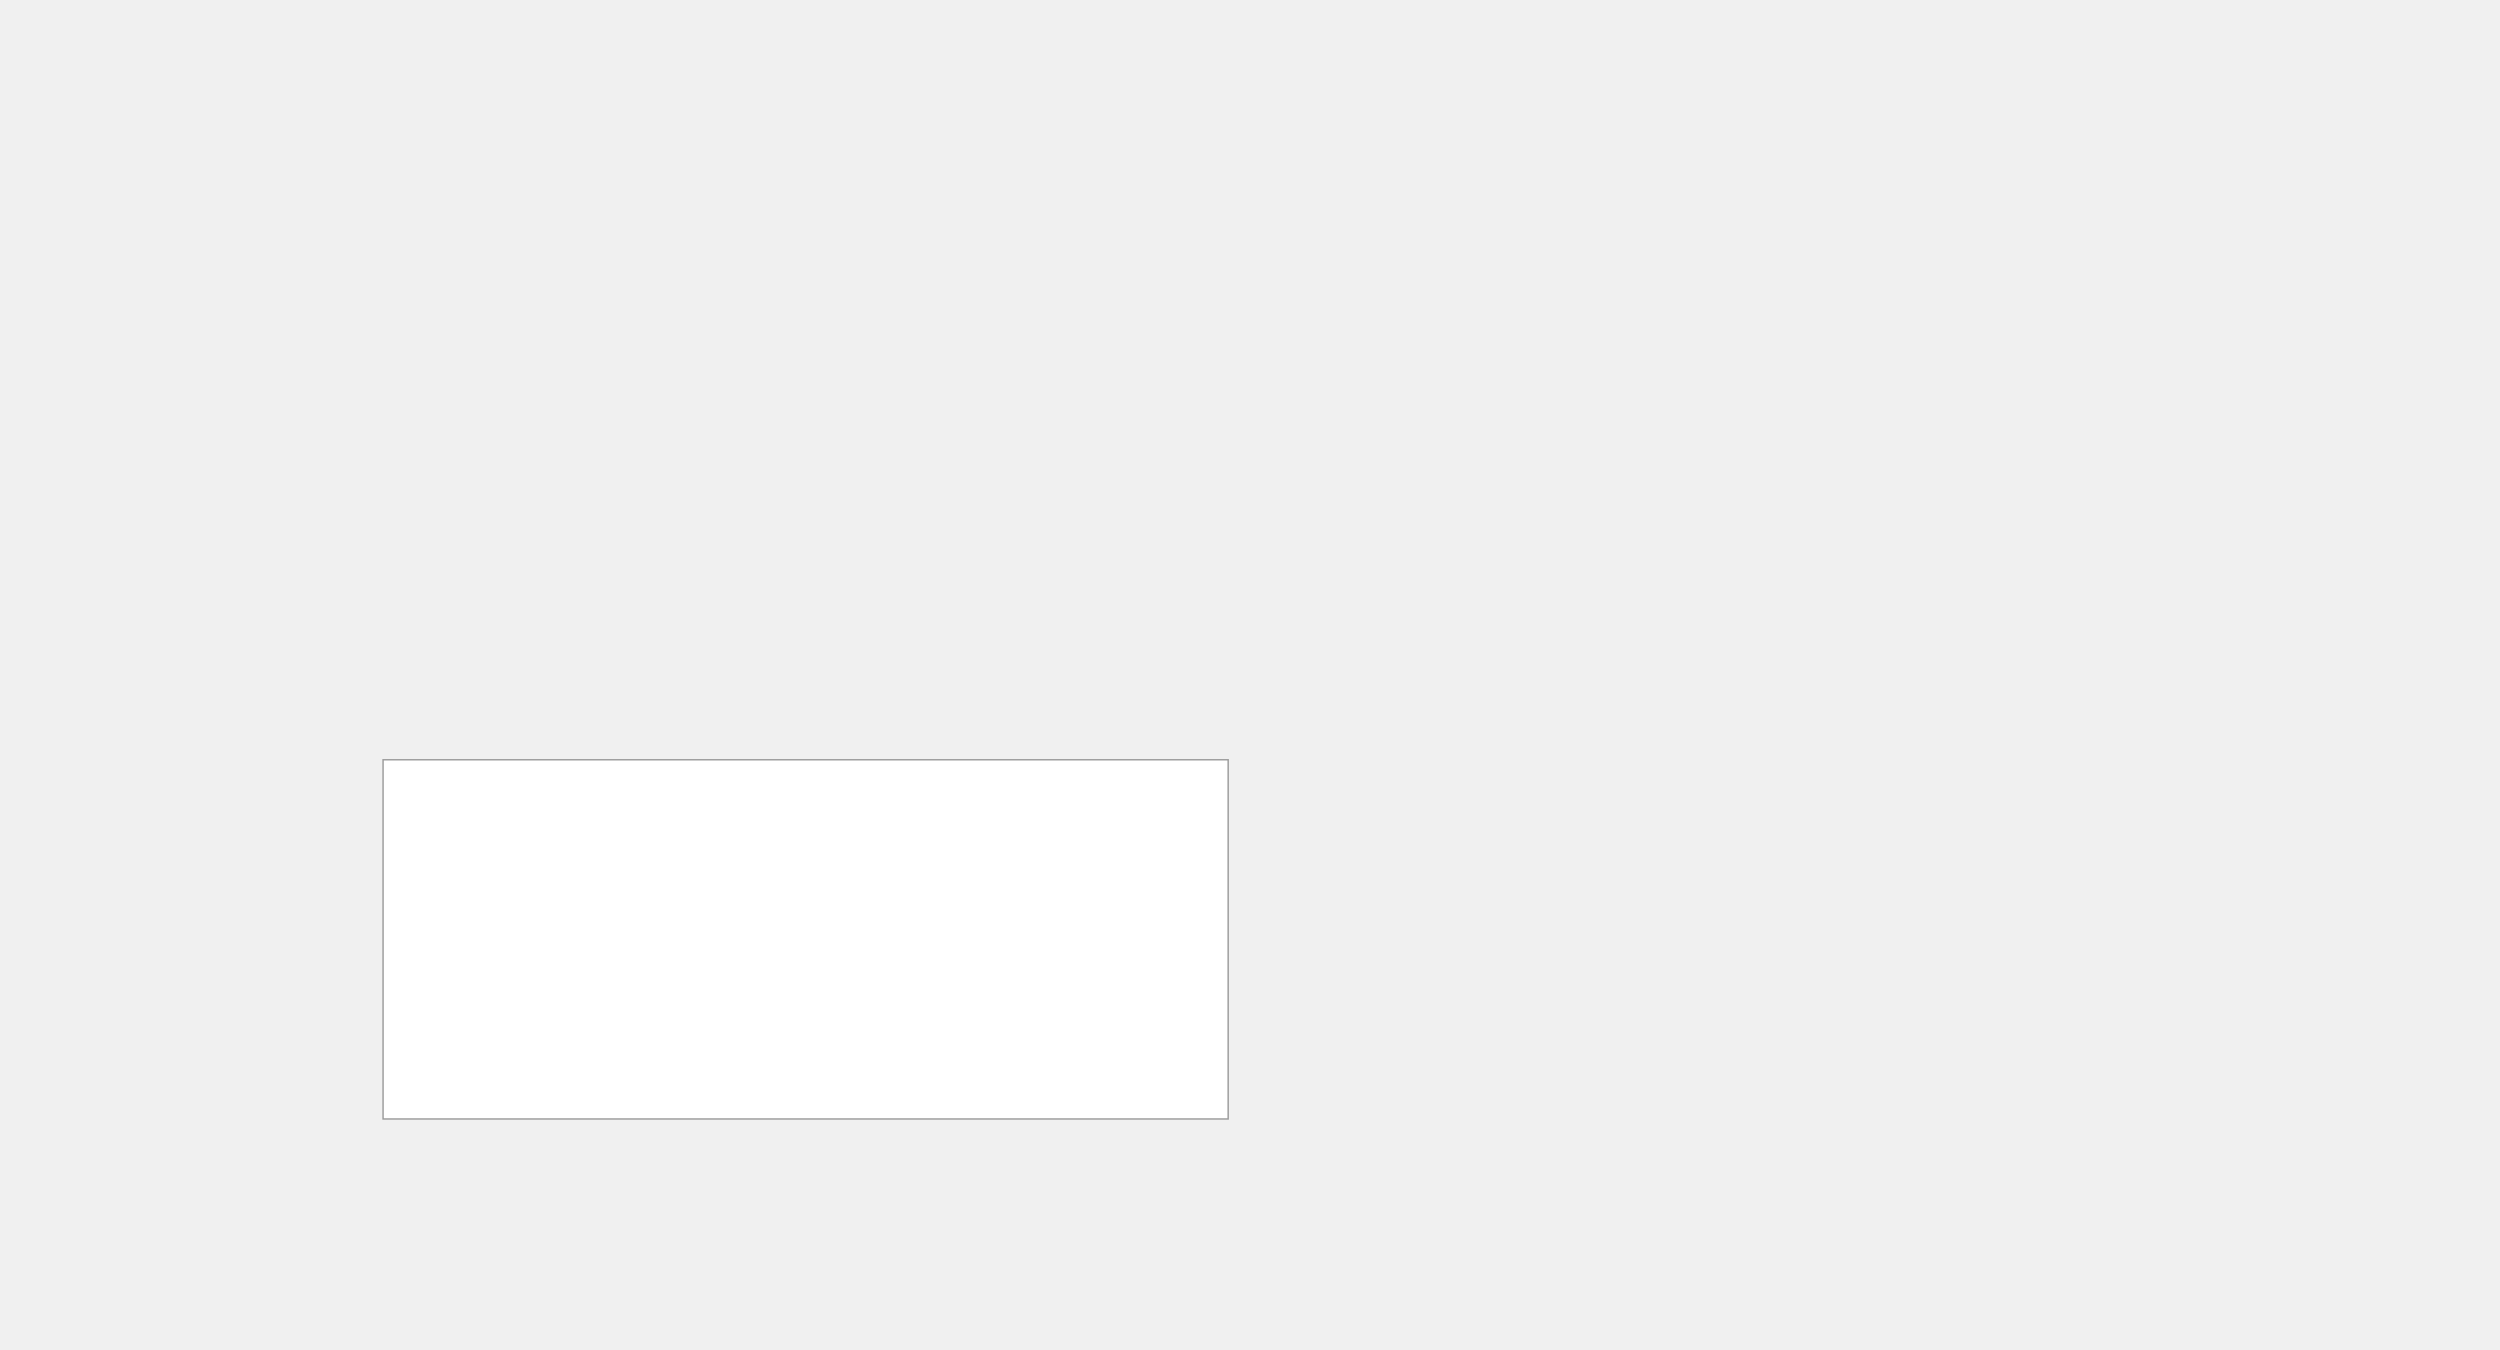
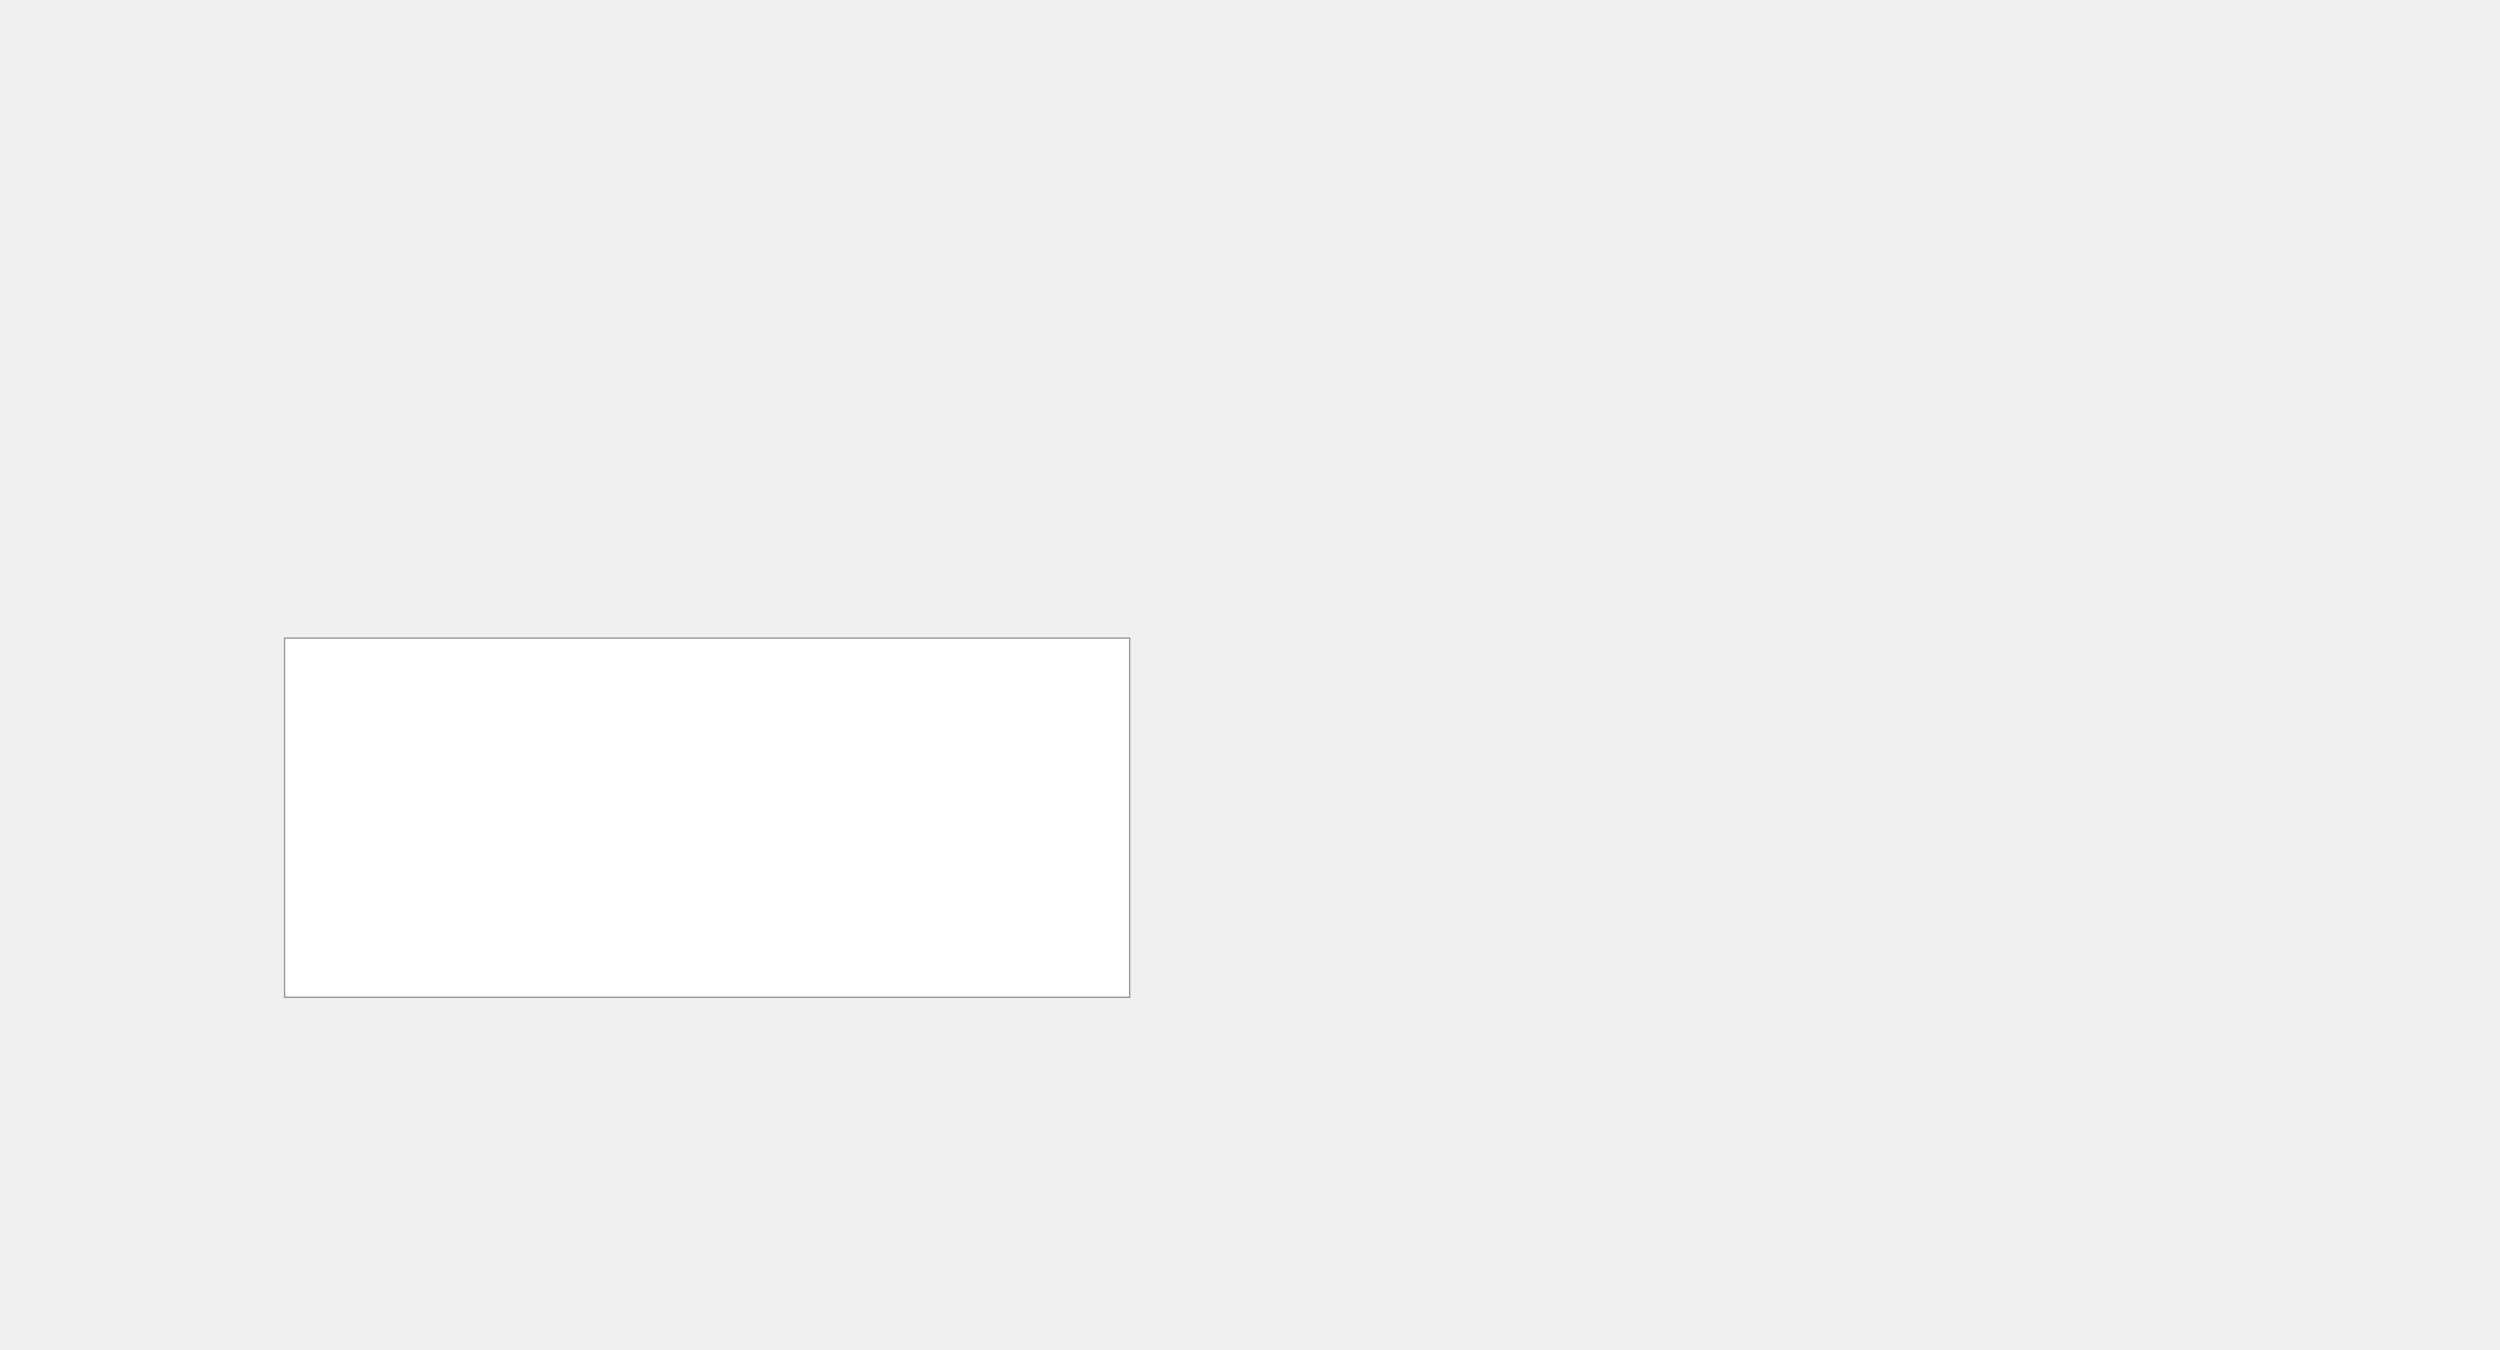
<svg xmlns="http://www.w3.org/2000/svg" width="863px" height="466px" viewBox="0 0 863 466" version="1.1">
  <defs />
  <g id="Welcome" stroke="none" stroke-width="1" fill="none" fill-rule="evenodd">
    <g id="work-item-images" stroke="#9B9B9B" stroke-width="0.5" fill="#FFFFFF">
-       <g id="logo" transform="translate(-19.47663, 62.70215)">
-         <rect id="clip-background" x="151.71" y="199.569" width="291.728" height="124" />
+       <g id="logo" transform="translate(-19.47663, 49.70215)">
+         <rect id="clip-background" x="117.71" y="170.569" width="291.728" height="124" />
      </g>
    </g>
  </g>
</svg>
